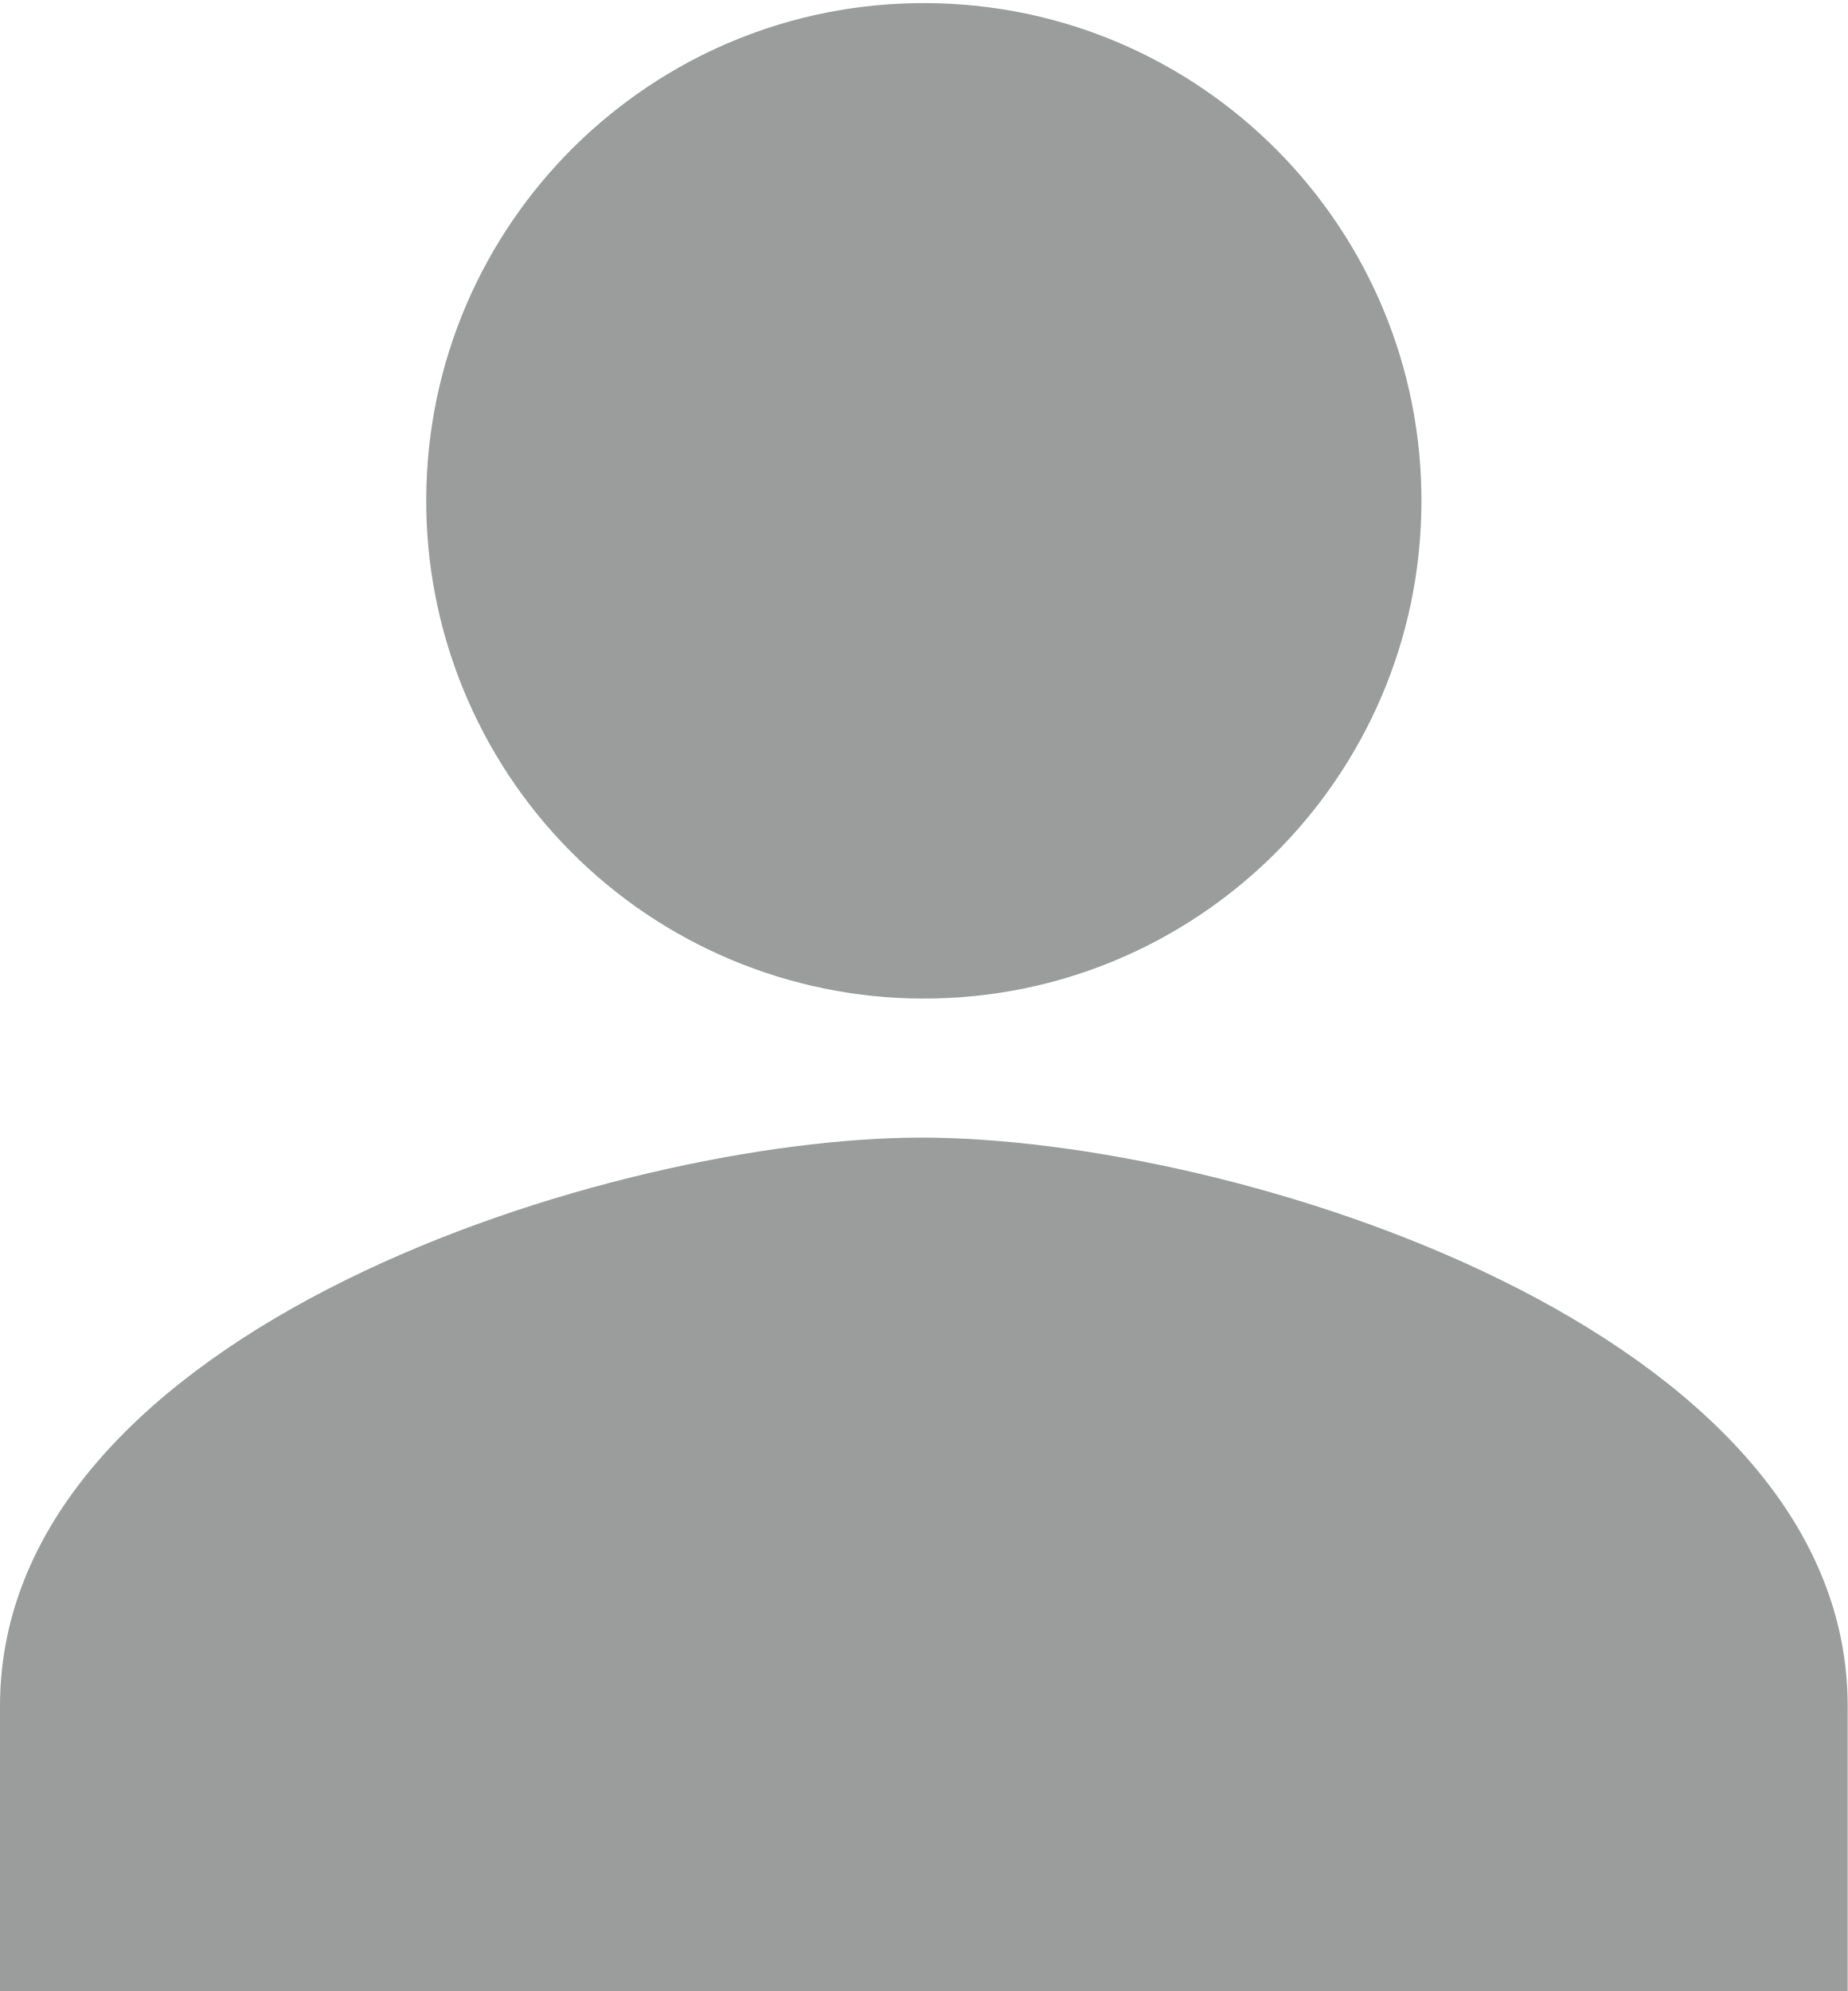
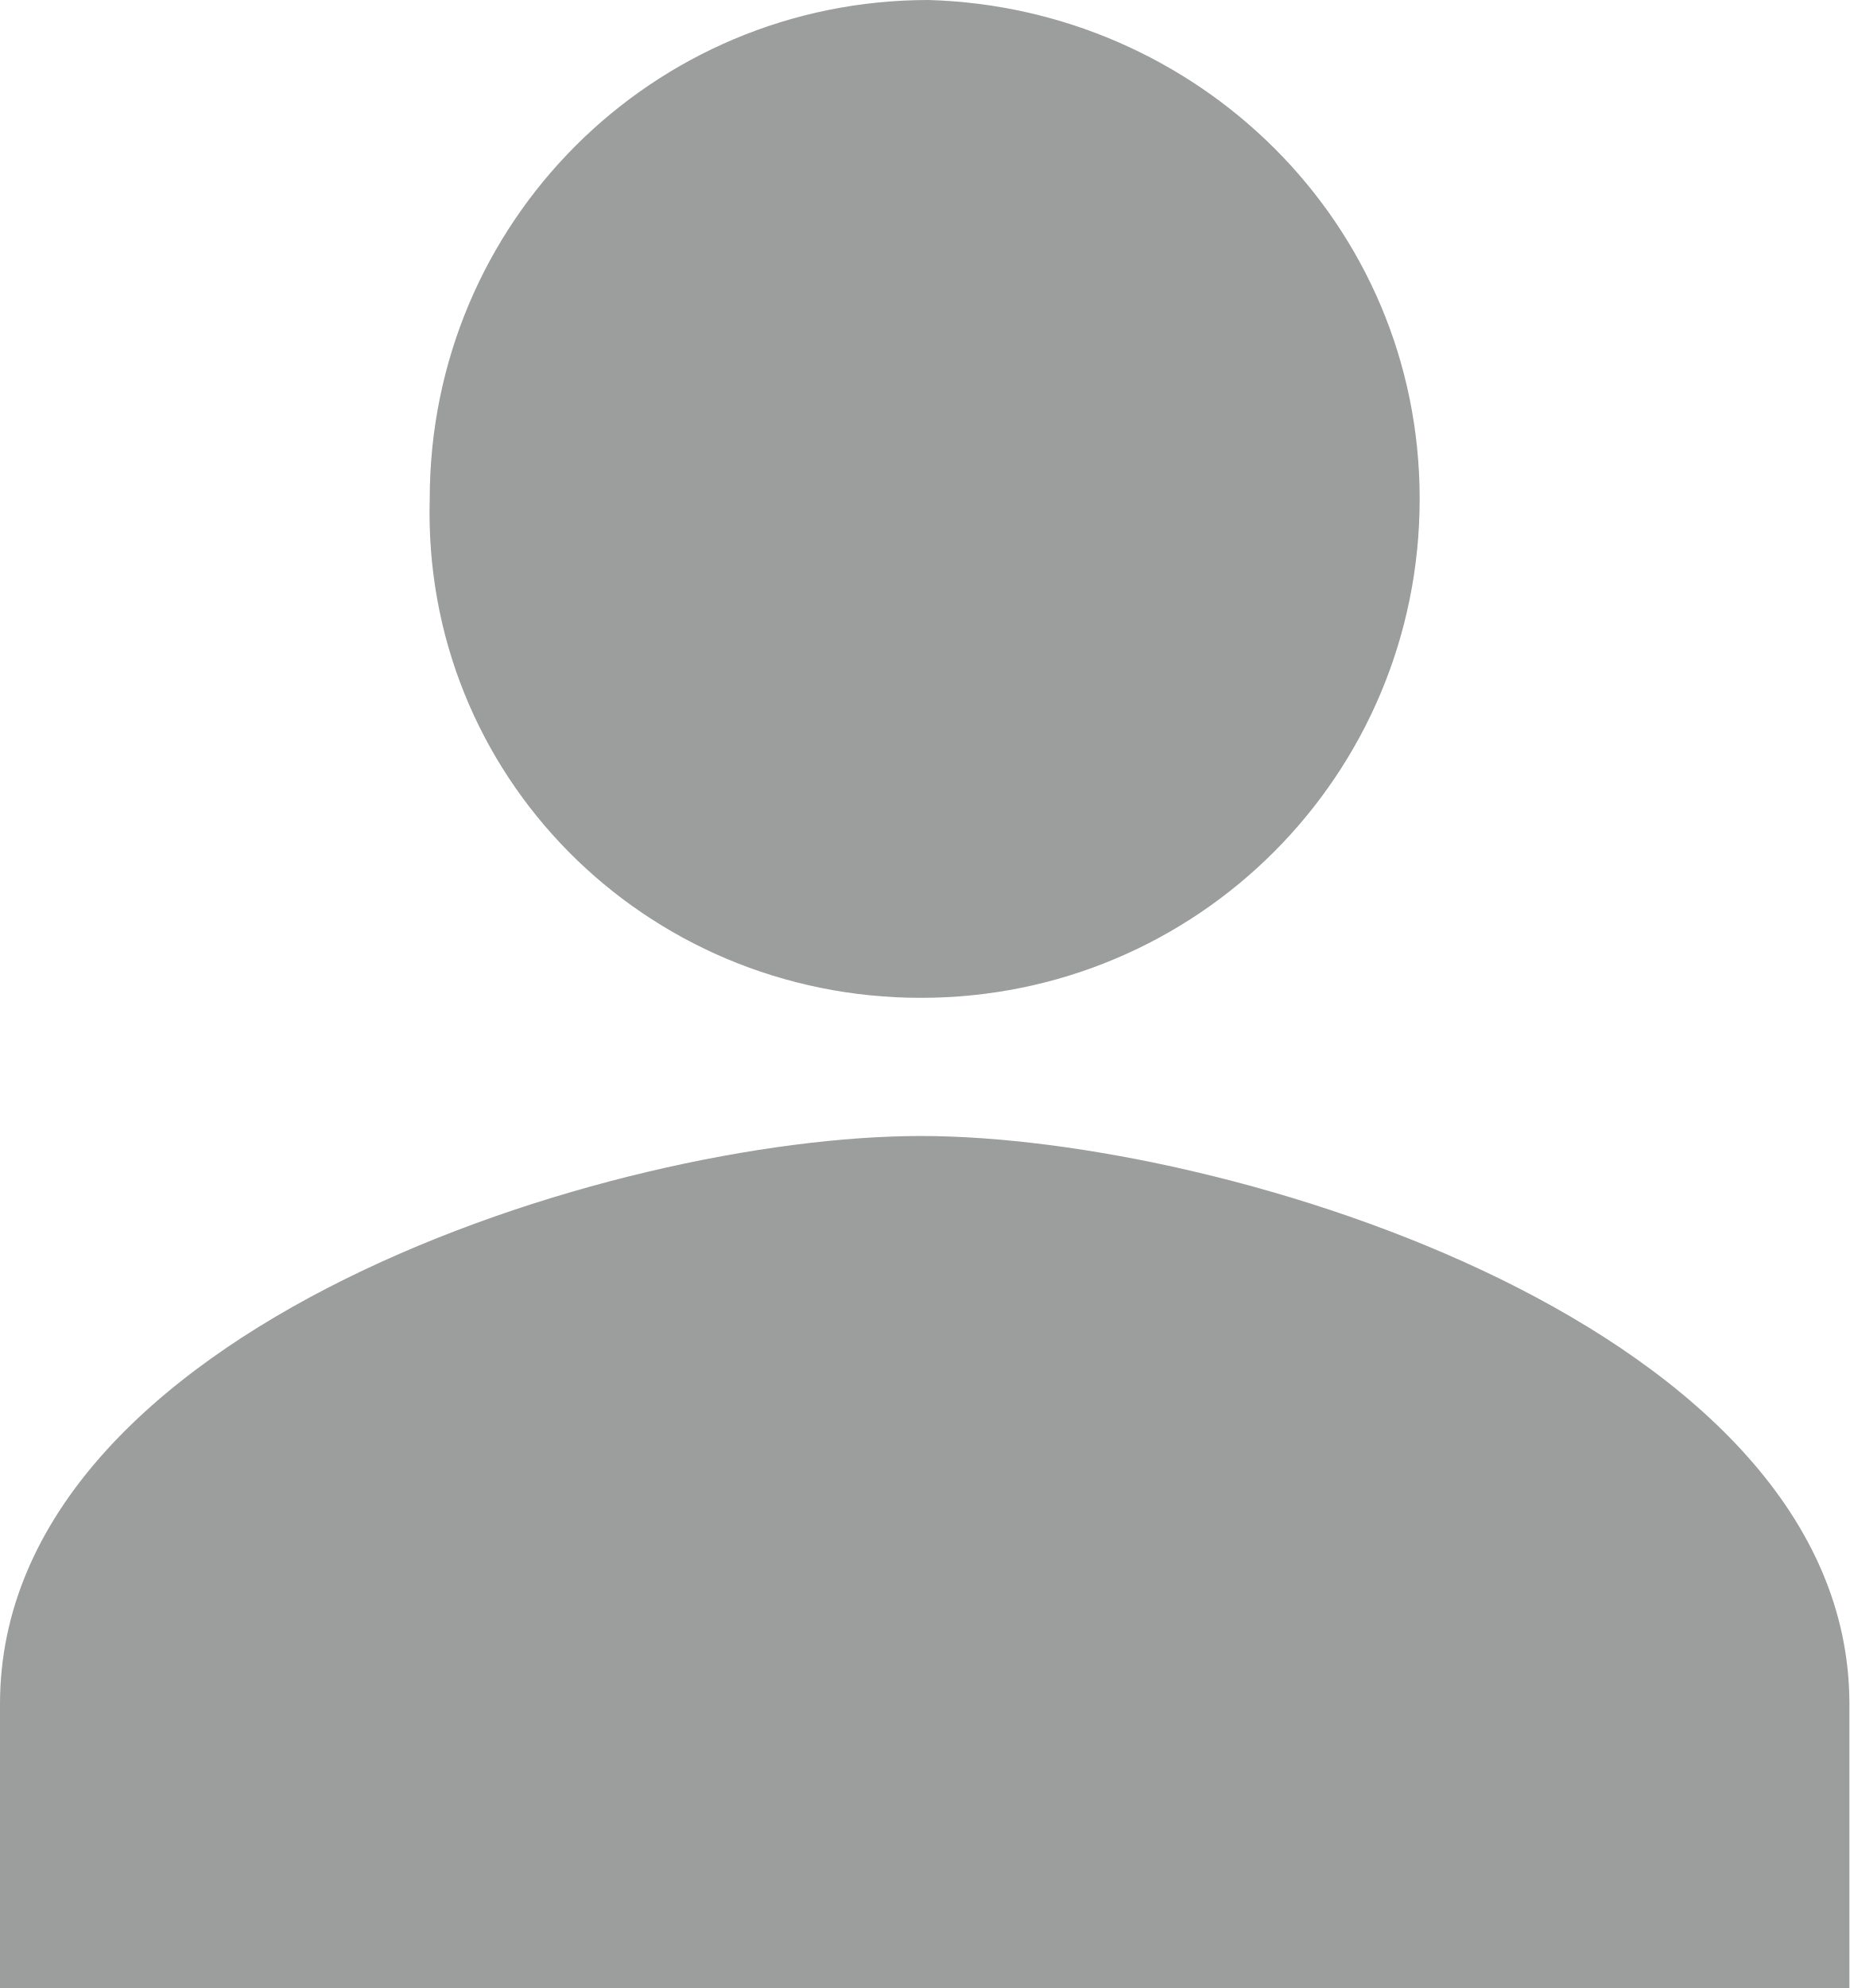
- <svg xmlns="http://www.w3.org/2000/svg" viewBox="0 0 24.06 25.92">
-   <defs>
-     <style>.cls-1{fill:#9b9d9d;}</style>
-   </defs>
-   <g id="Layer_2" data-name="Layer 2">
-     <g id="Layer_1-2" data-name="Layer 1">
-       <path class="cls-1" d="M12,14.81c-4,0-12,2.48-12,7.4v3.71H24.06V22.21C24.06,17.29,16.05,14.81,12,14.81ZM12,13A6.48,6.48,0,1,0,5.55,6.48,6.48,6.48,0,0,0,12,13Z" />
+ <svg xmlns="http://www.w3.org/2000/svg" version="1.1" id="Layer_1" x="0px" y="0px" viewBox="0 0 24.1 25.9" style="enable-background:new 0 0 24.1 25.9;" xml:space="preserve">
+   <style type="text/css">
+ 	.st0{fill:#9C9D9D;}
+ </style>
+   <g>
+     <g id="Layer_1-2">
+       <path class="st0" d="M12,14.8c-4,0-12,2.5-12,7.4v3.7h24.1v-3.7C24.1,17.3,16,14.8,12,14.8z M12,13c3.6,0,6.5-2.9,6.5-6.5    S15.6,0.1,12.1,0C8.5,0,5.6,2.9,5.6,6.5C5.5,10.1,8.4,13,12,13C12,13,12,13,12,13z" />
    </g>
  </g>
</svg>
